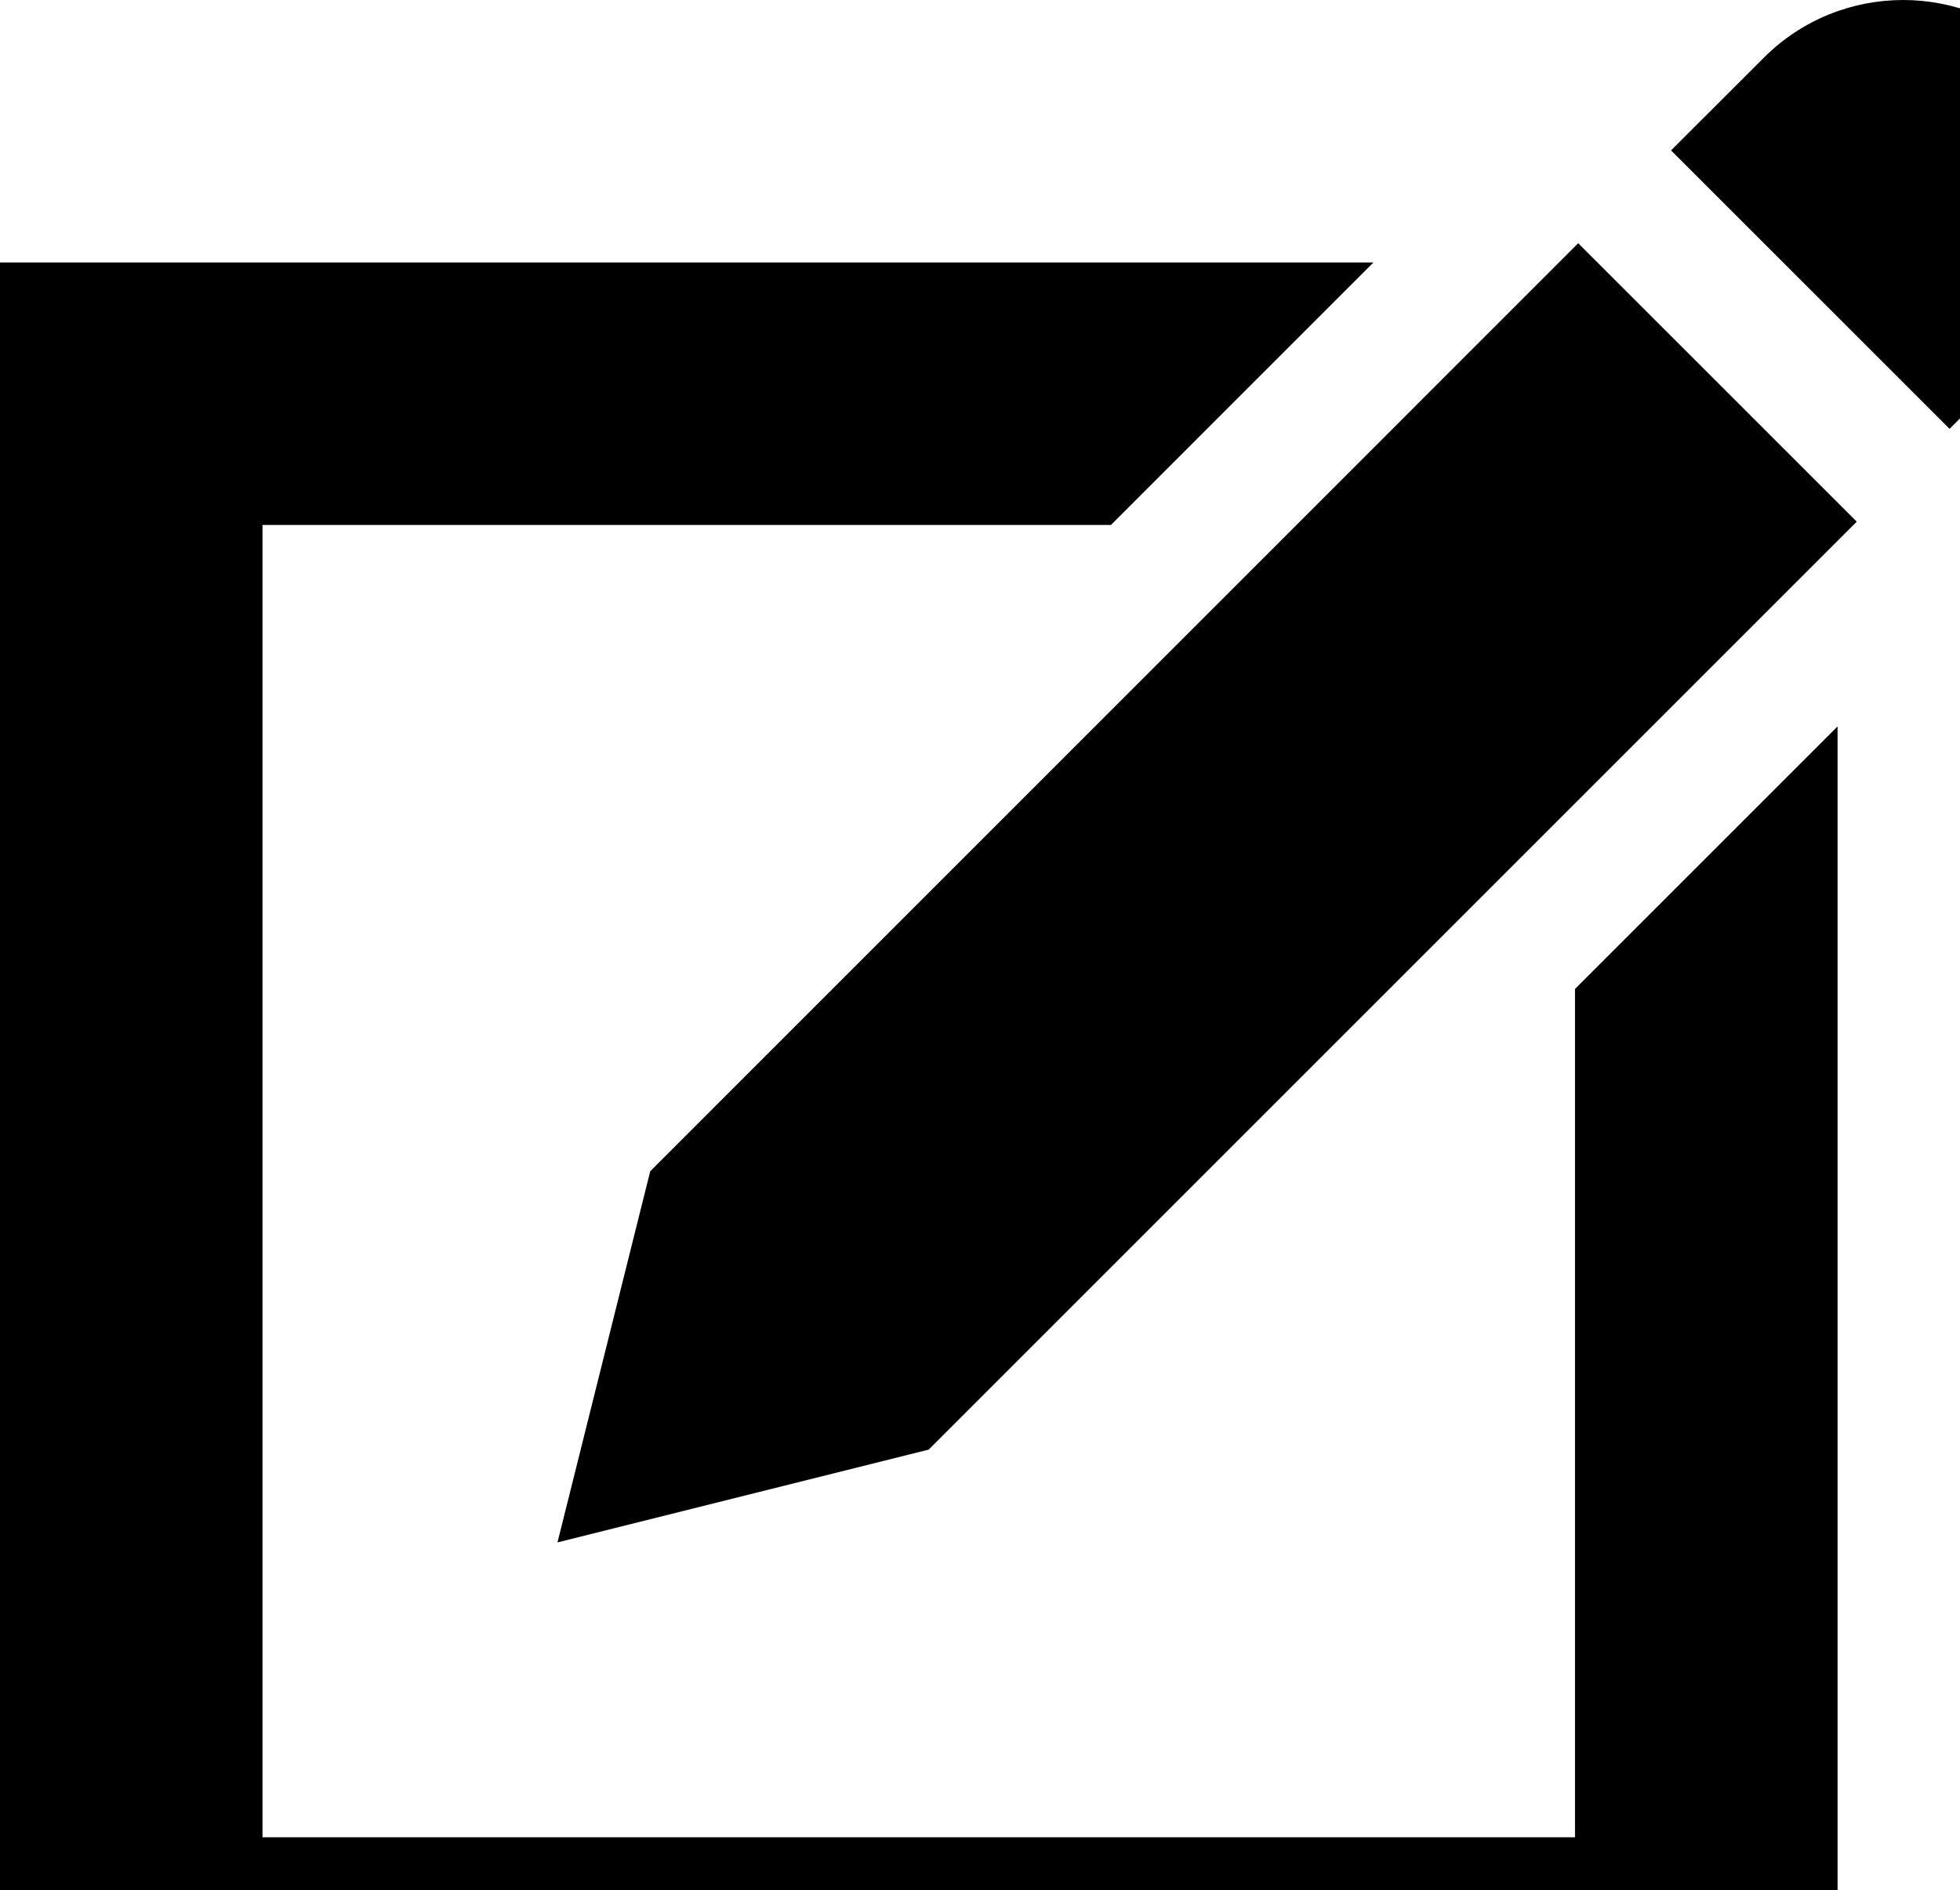
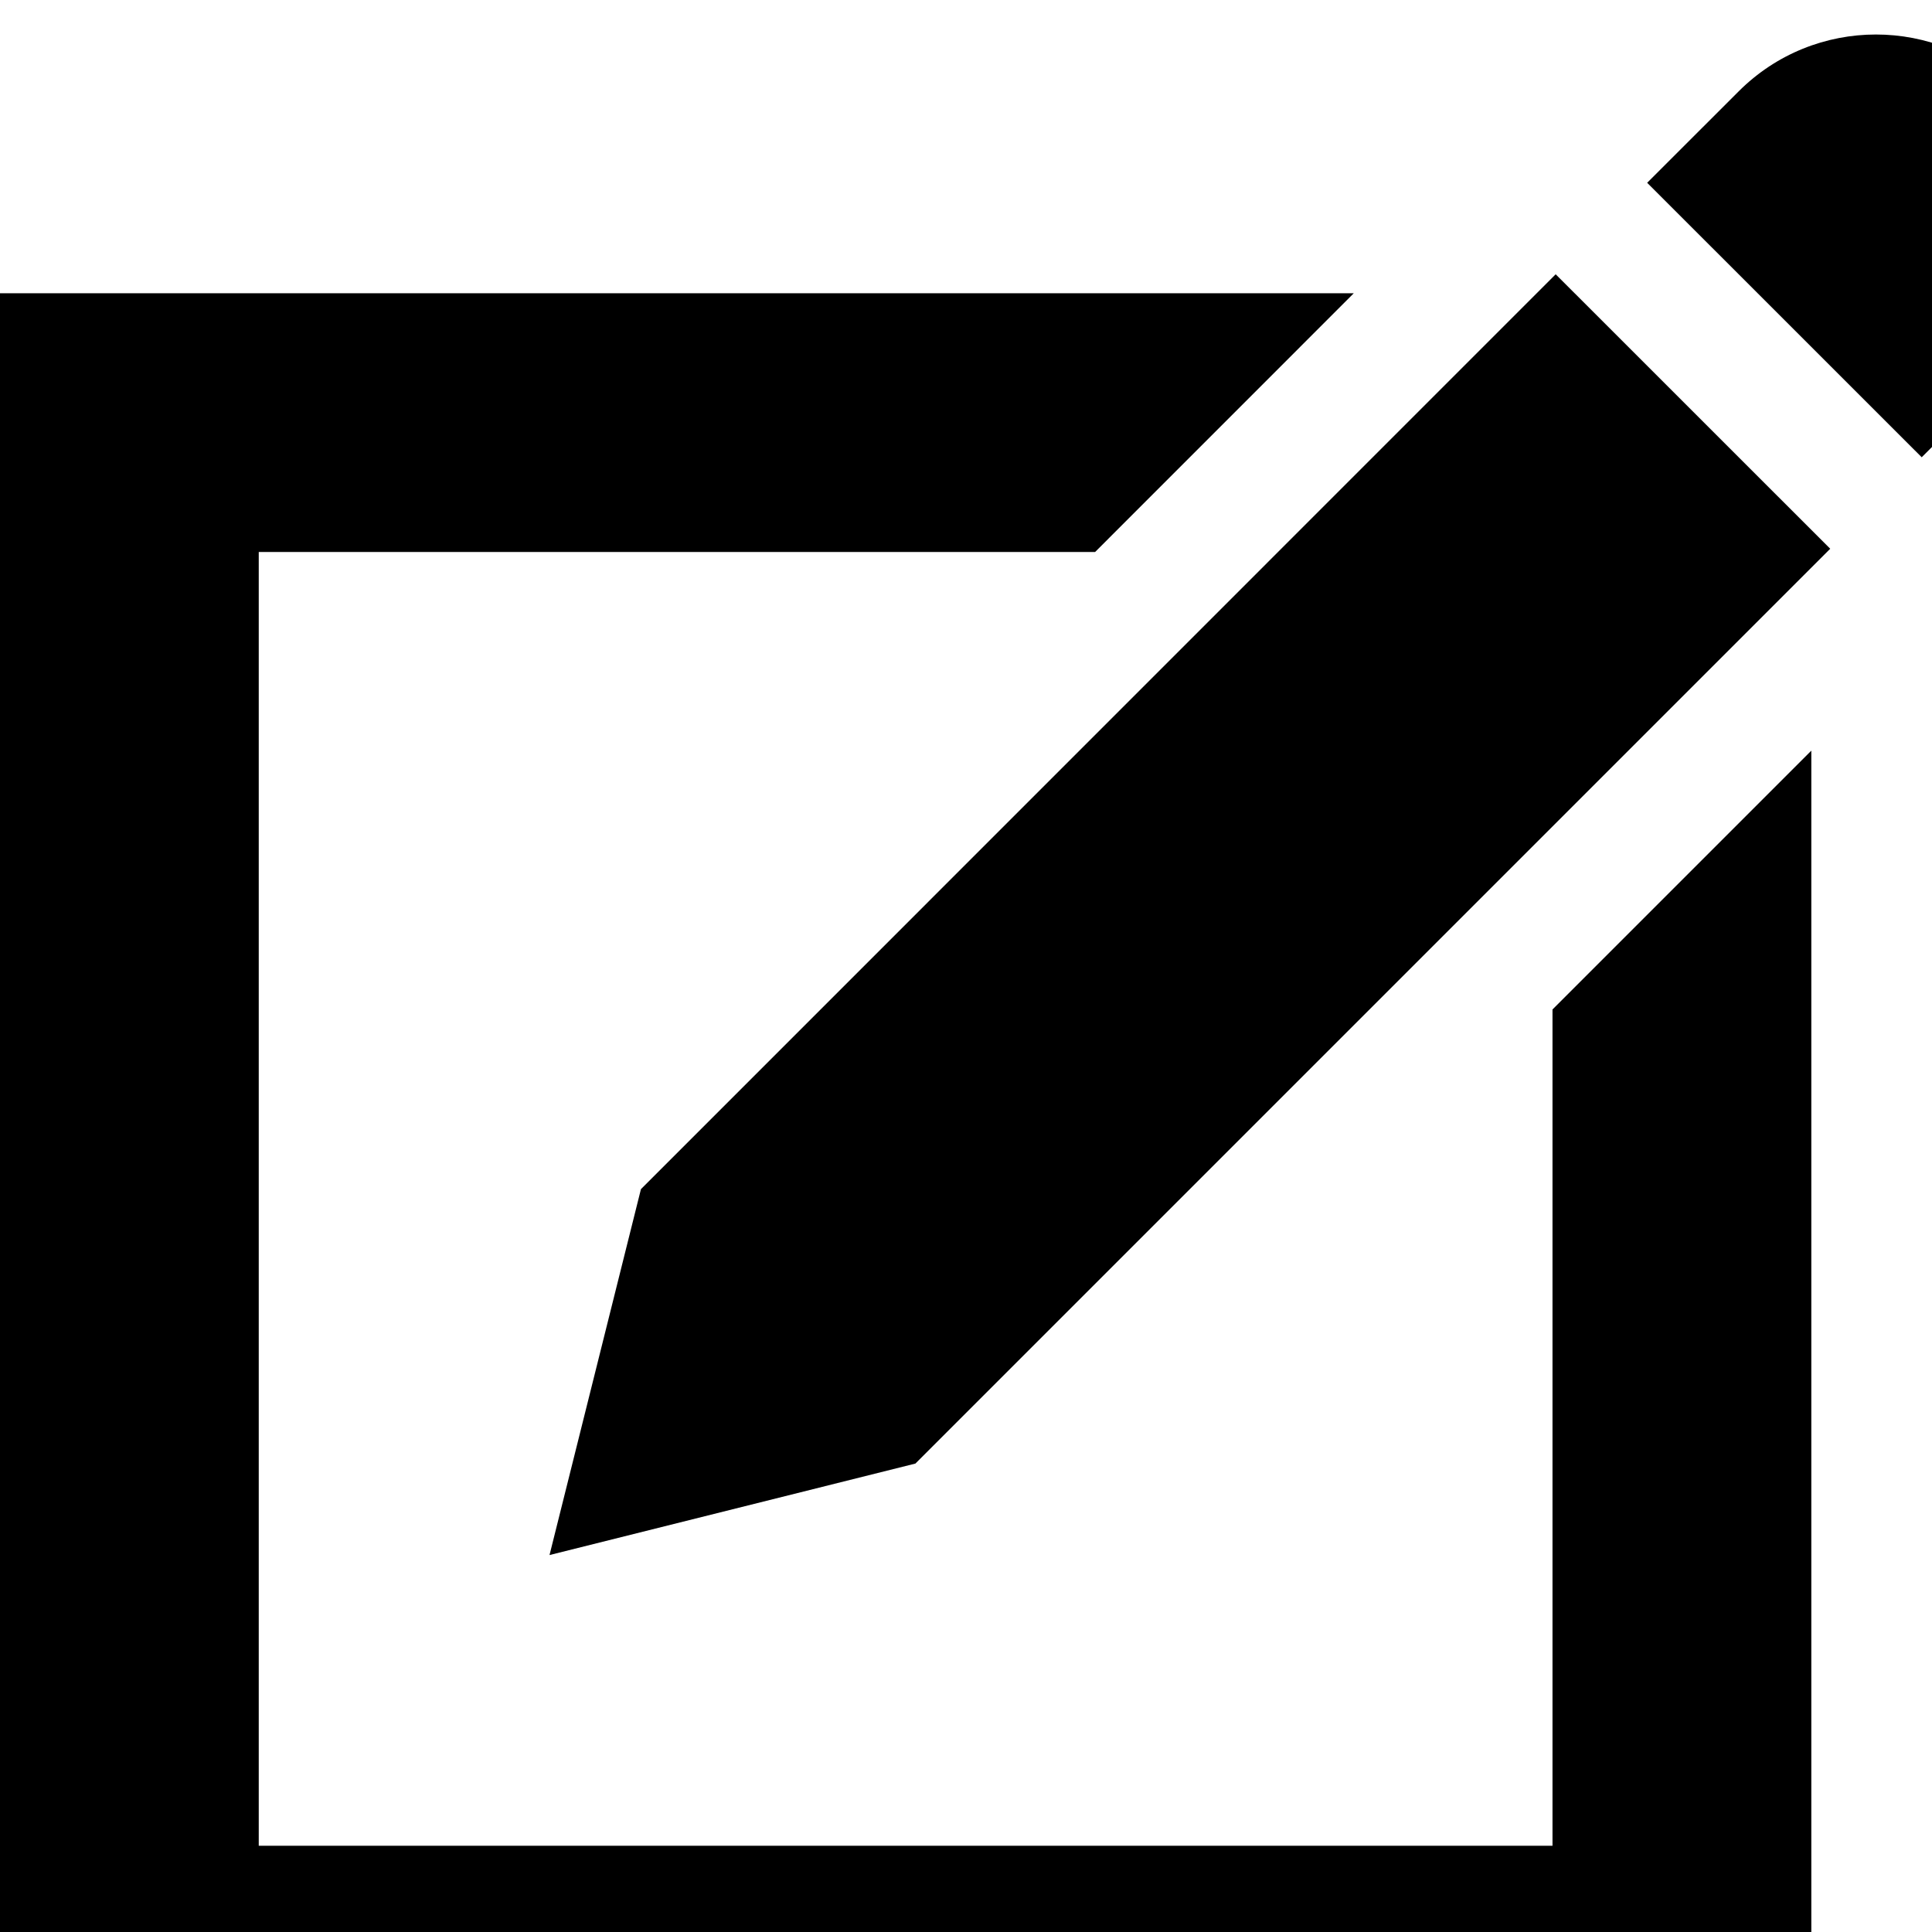
- <svg xmlns="http://www.w3.org/2000/svg" width="28" height="27" viewBox="0 0 28 27" fill="none">
+ <svg xmlns="http://www.w3.org/2000/svg" width="30px" height="30px" viewBox="0 0 28 27" fill="none">
  <path d="M29.177 0.824C30.275 1.922 30.273 3.703 29.177 4.802L27.851 6.127L23.872 2.149L25.198 0.824C26.296 -0.274 28.078 -0.275 29.177 0.824ZM9.289 16.734L7.964 22.037L13.267 20.711L26.525 7.453L22.546 3.475L9.289 16.734ZM22.5 14.13V26.25H3.75V7.5H15.871L19.62 3.75H0V30H26.251V10.379L22.5 14.13Z" fill="black" />
</svg>
